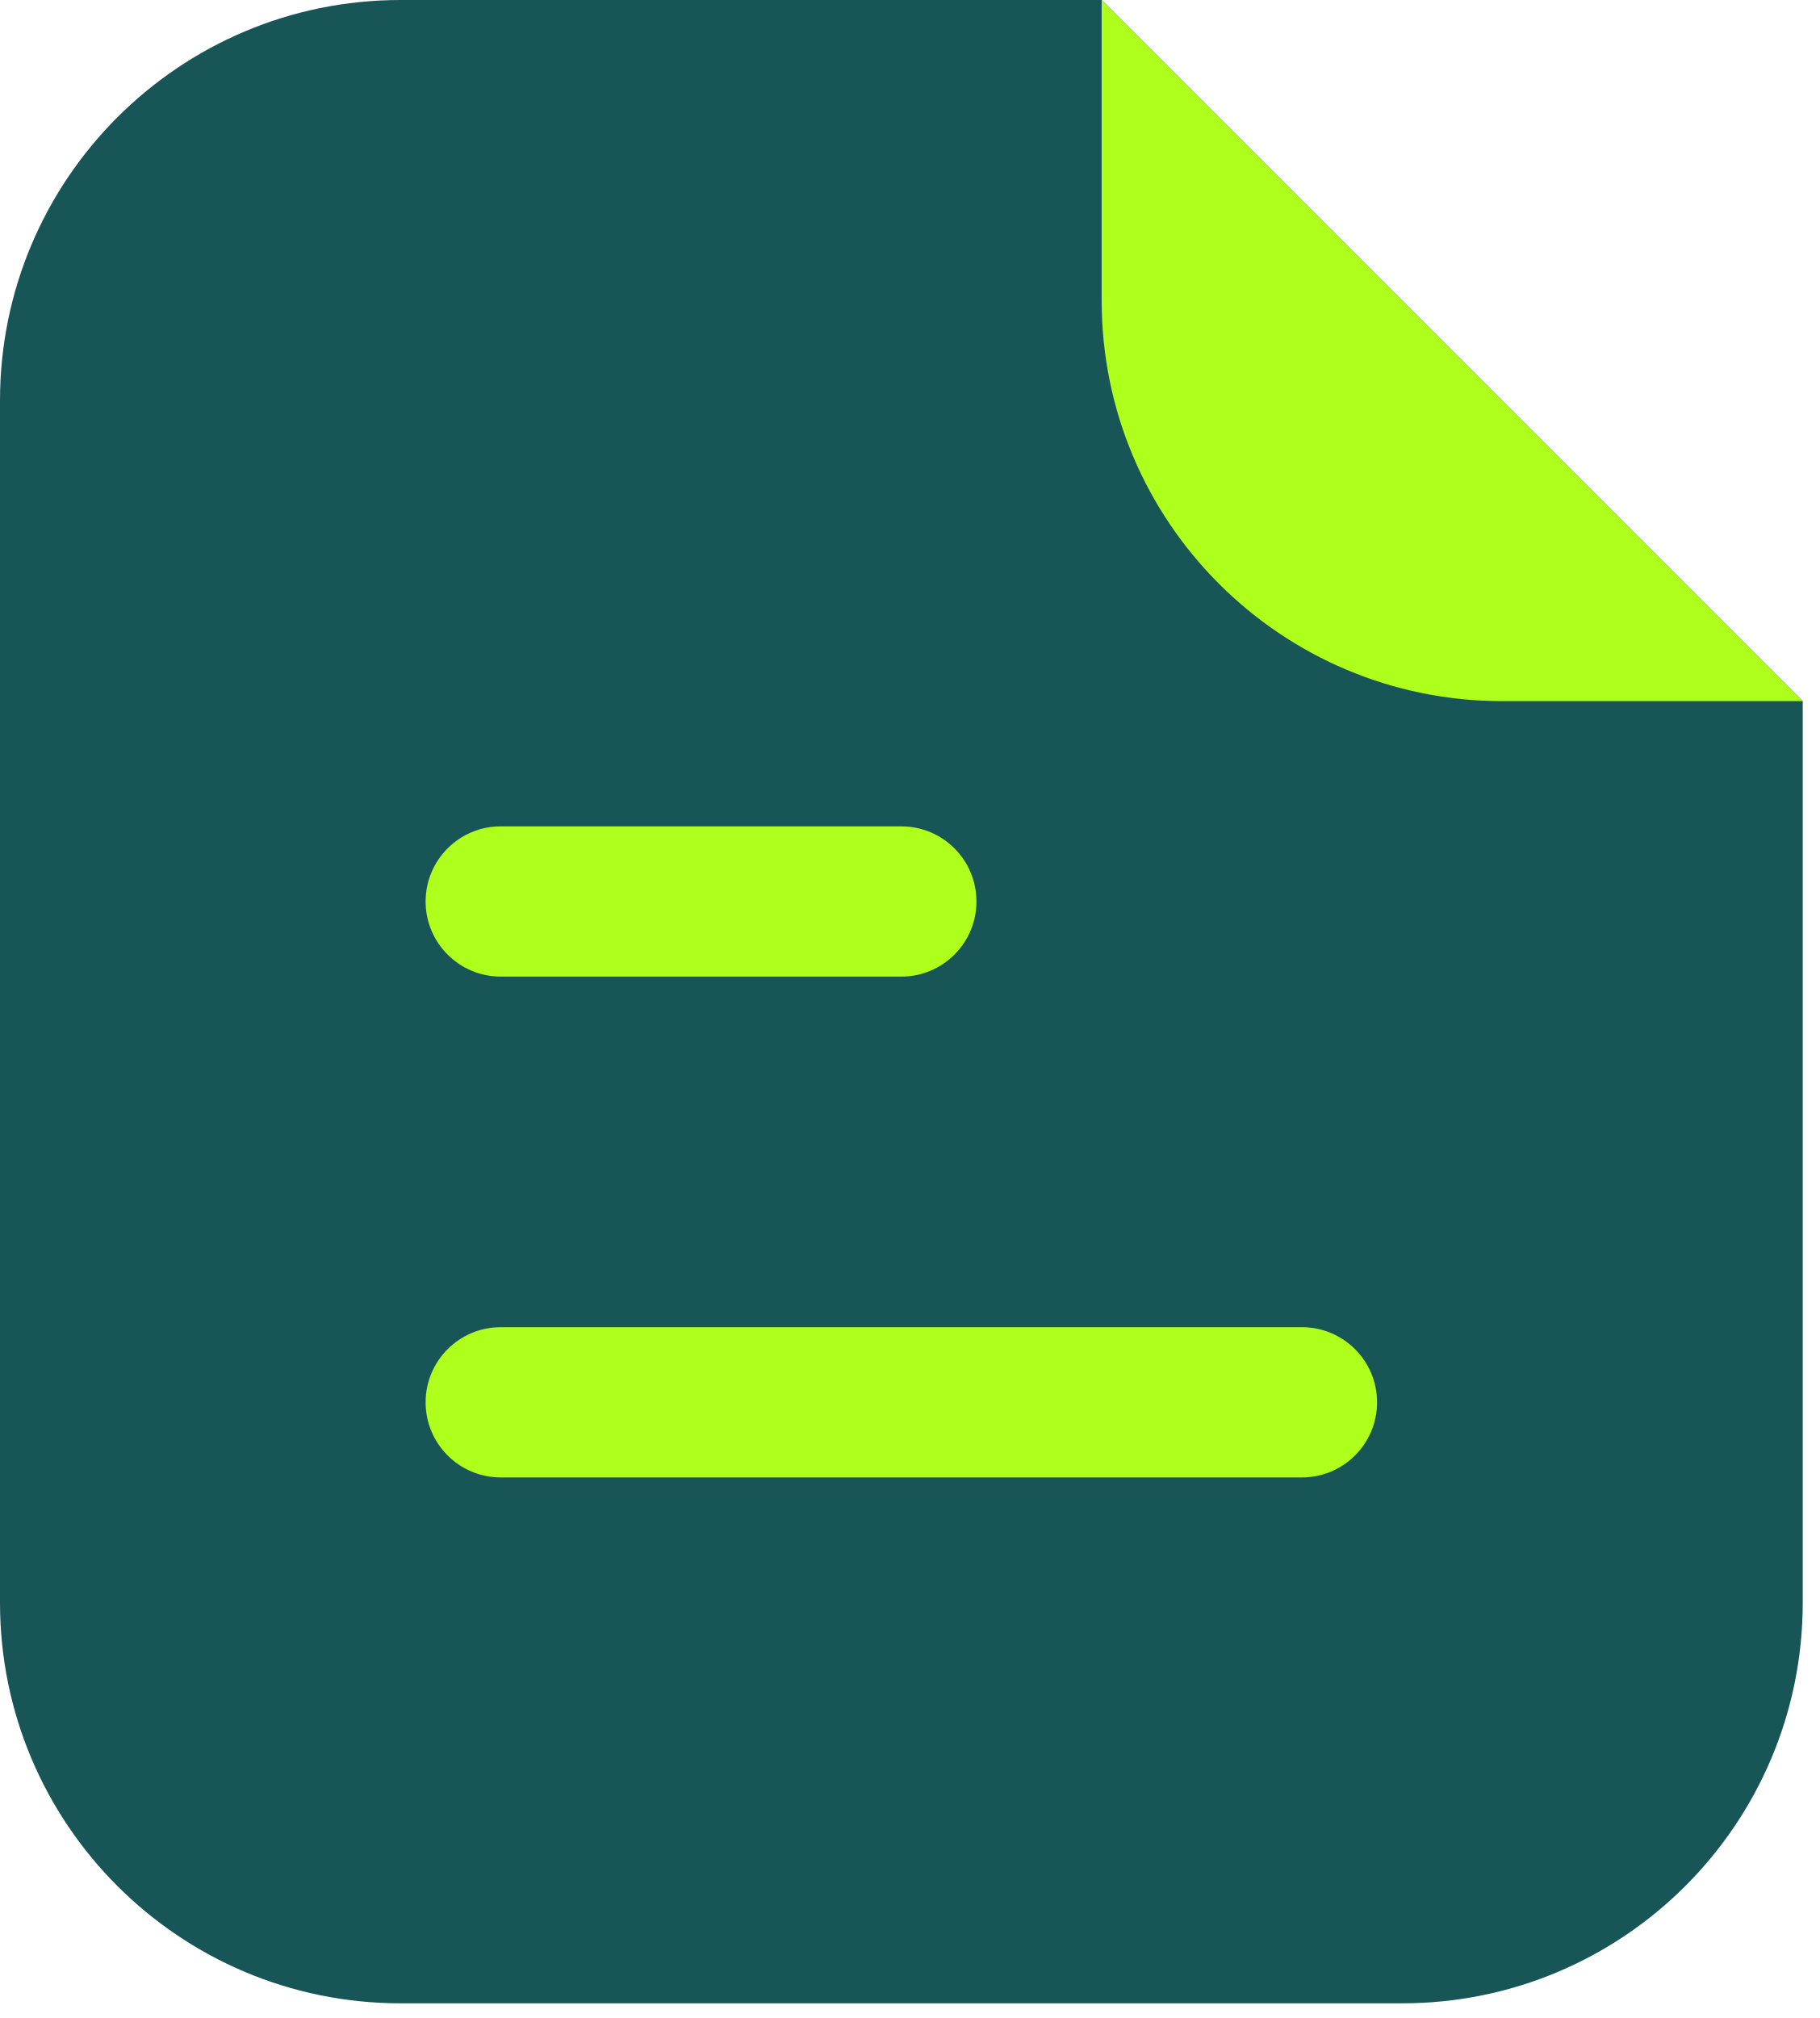
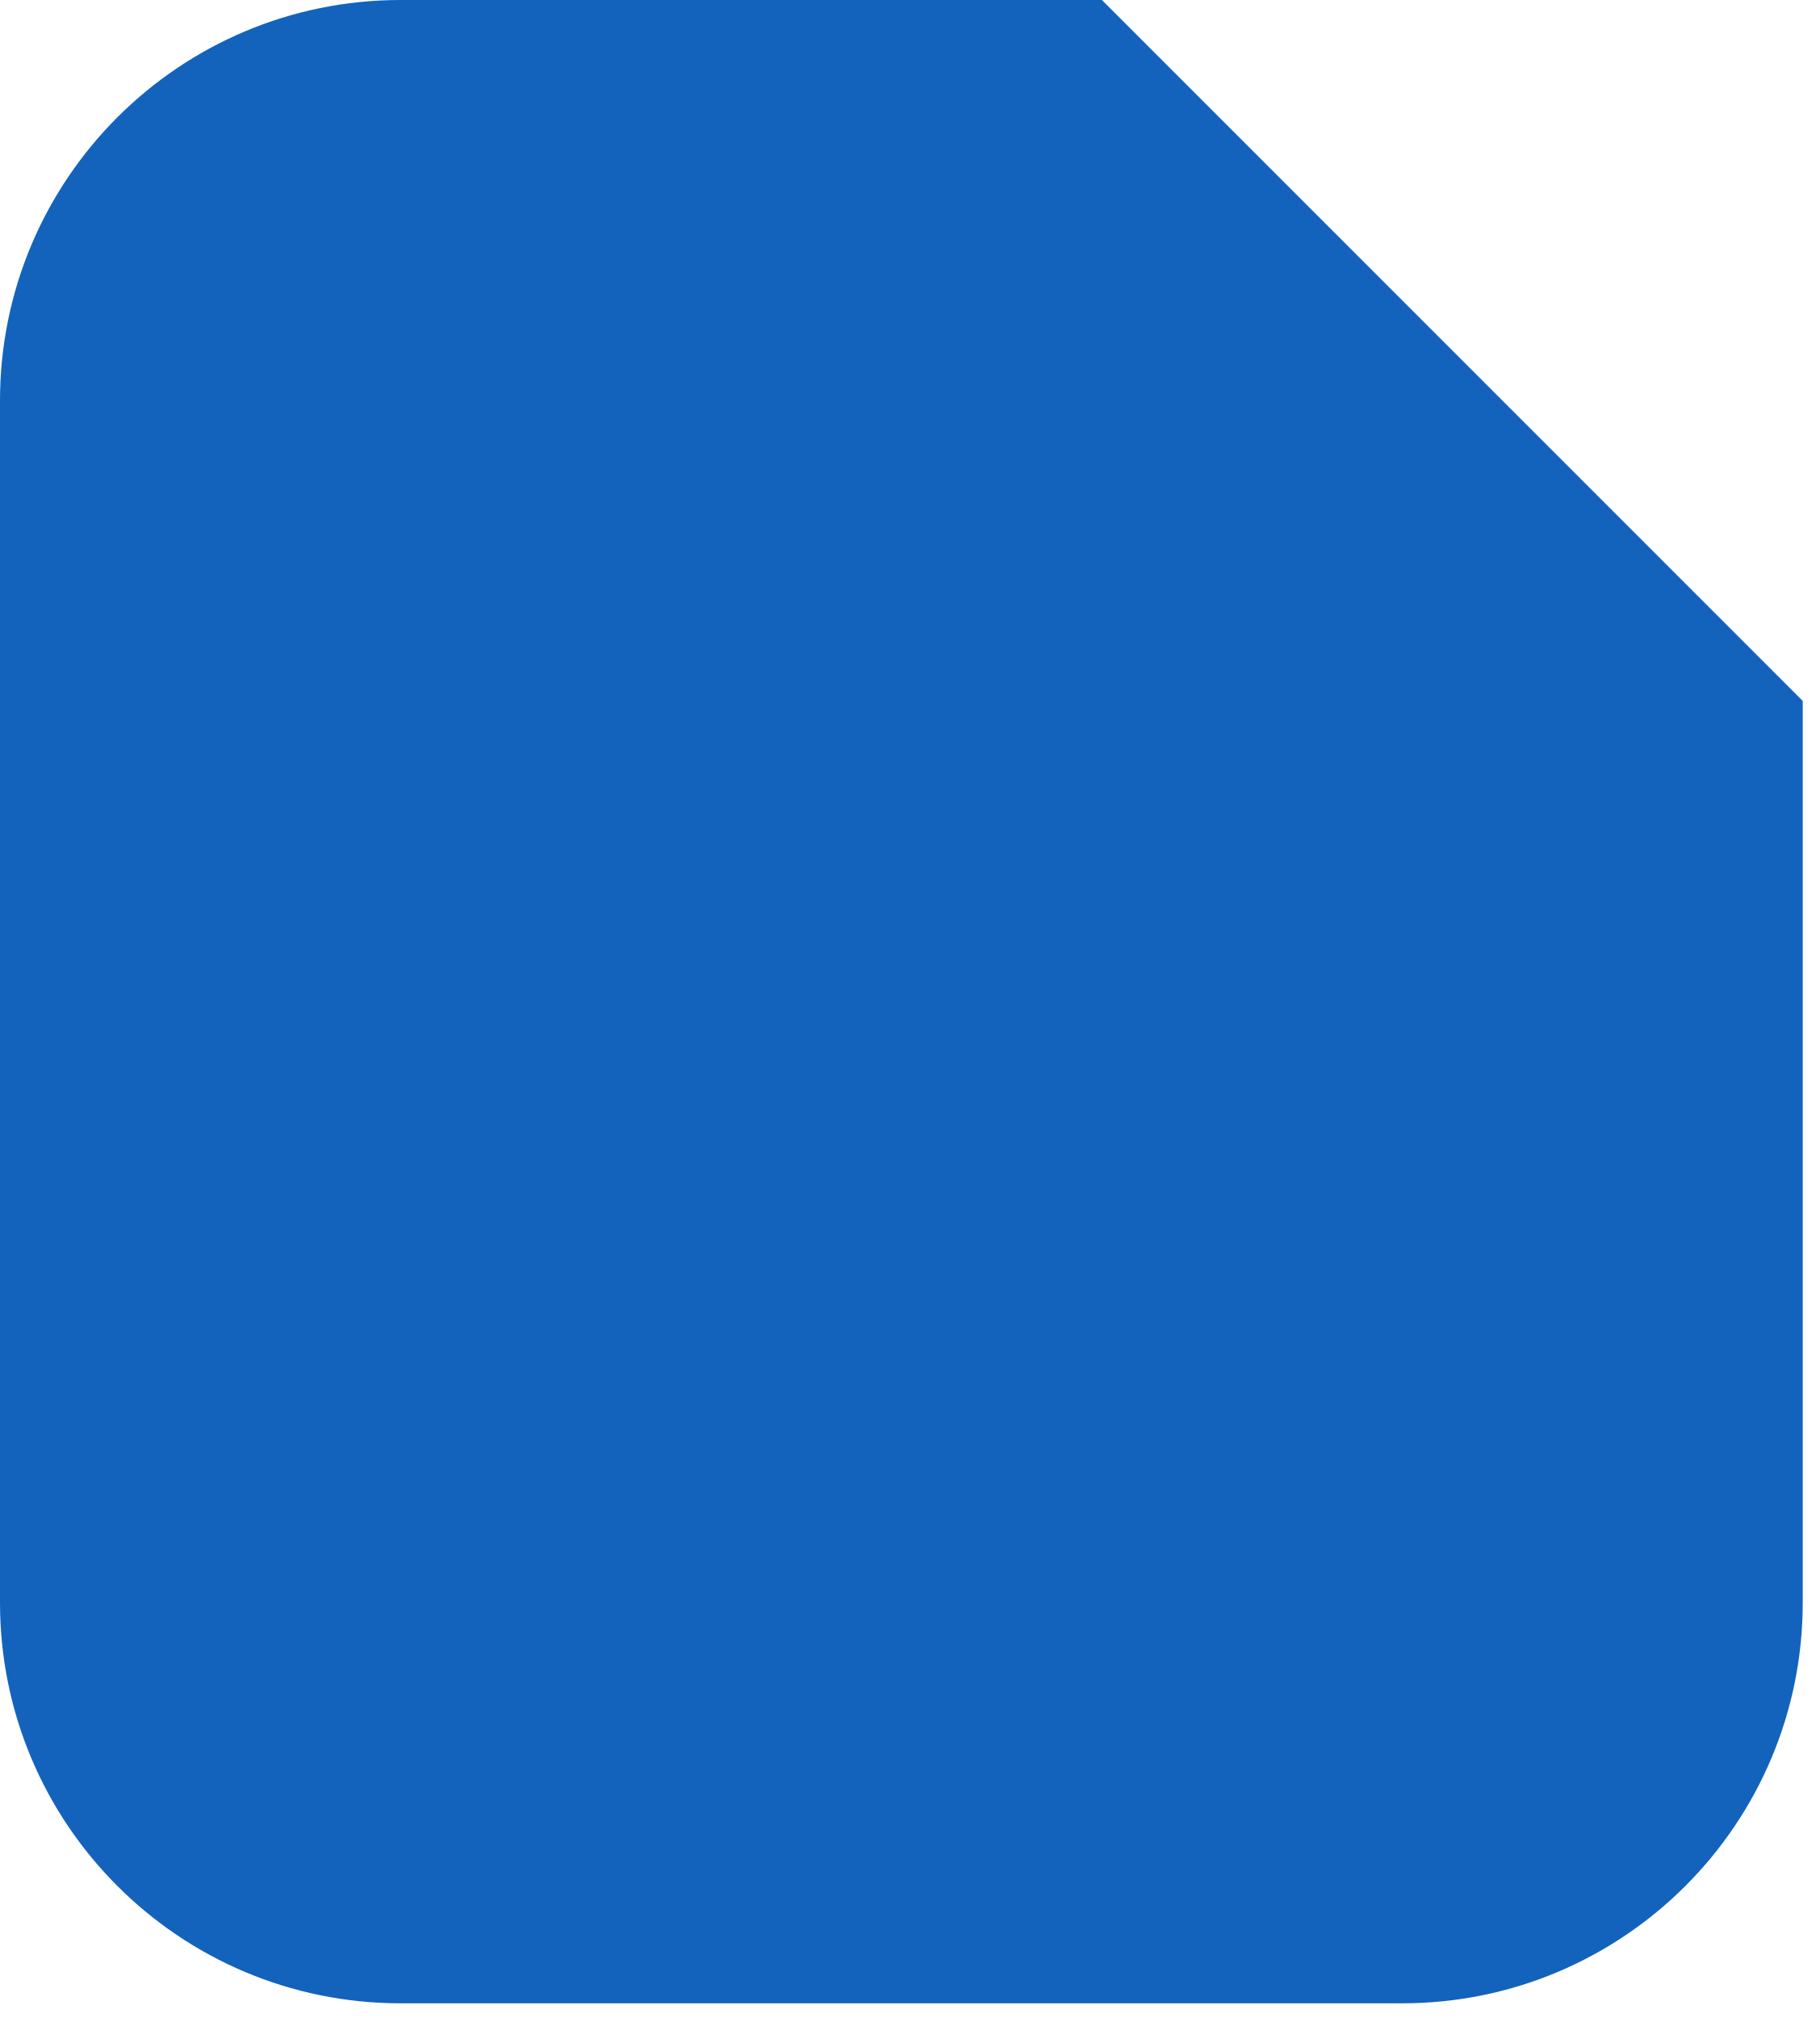
<svg xmlns="http://www.w3.org/2000/svg" width="55" height="61" viewBox="0 0 55 61" fill="none">
-   <path d="M0 12.111C0 5.422 5.422 0 12.111 0H33.306L54.5 21.194V48.444C54.5 55.133 49.078 60.556 42.389 60.556H12.111C5.422 60.556 0 55.133 0 48.444V12.111Z" fill="#175557" />
-   <path d="M54.499 21.194L33.305 0V9.083C33.305 15.772 38.727 21.194 45.416 21.194H54.499Z" fill="#AEFF1C" />
-   <path fill-rule="evenodd" clip-rule="evenodd" d="M12.867 27.25C12.867 25.996 13.884 24.979 15.138 24.979L27.249 24.979C28.503 24.979 29.52 25.996 29.52 27.25C29.52 28.504 28.503 29.521 27.249 29.521L15.138 29.521C13.884 29.521 12.867 28.504 12.867 27.25Z" fill="#AEFF1C" />
-   <path fill-rule="evenodd" clip-rule="evenodd" d="M12.867 42.389C12.867 41.135 13.884 40.118 15.138 40.118H39.36C40.614 40.118 41.631 41.135 41.631 42.389C41.631 43.643 40.614 44.66 39.36 44.66H15.138C13.884 44.66 12.867 43.643 12.867 42.389Z" fill="#AEFF1C" />
+   <path d="M0 12.111C0 5.422 5.422 0 12.111 0H33.306L54.5 21.194V48.444C54.5 55.133 49.078 60.556 42.389 60.556H12.111C5.422 60.556 0 55.133 0 48.444V12.111Z" fill="#1363BD" />
+   <path d="M54.499 21.194L33.305 0V9.083C33.305 15.772 38.727 21.194 45.416 21.194H54.499Z" fill="#1363BD" />
+   <path fill-rule="evenodd" clip-rule="evenodd" d="M12.867 27.25C12.867 25.996 13.884 24.979 15.138 24.979L27.249 24.979C28.503 24.979 29.52 25.996 29.52 27.25C29.52 28.504 28.503 29.521 27.249 29.521L15.138 29.521C13.884 29.521 12.867 28.504 12.867 27.25Z" fill="#1363BD" />
+   <path fill-rule="evenodd" clip-rule="evenodd" d="M12.867 42.389C12.867 41.135 13.884 40.118 15.138 40.118H39.36C40.614 40.118 41.631 41.135 41.631 42.389C41.631 43.643 40.614 44.66 39.36 44.66H15.138C13.884 44.66 12.867 43.643 12.867 42.389Z" fill="#1363BD" />
</svg>
